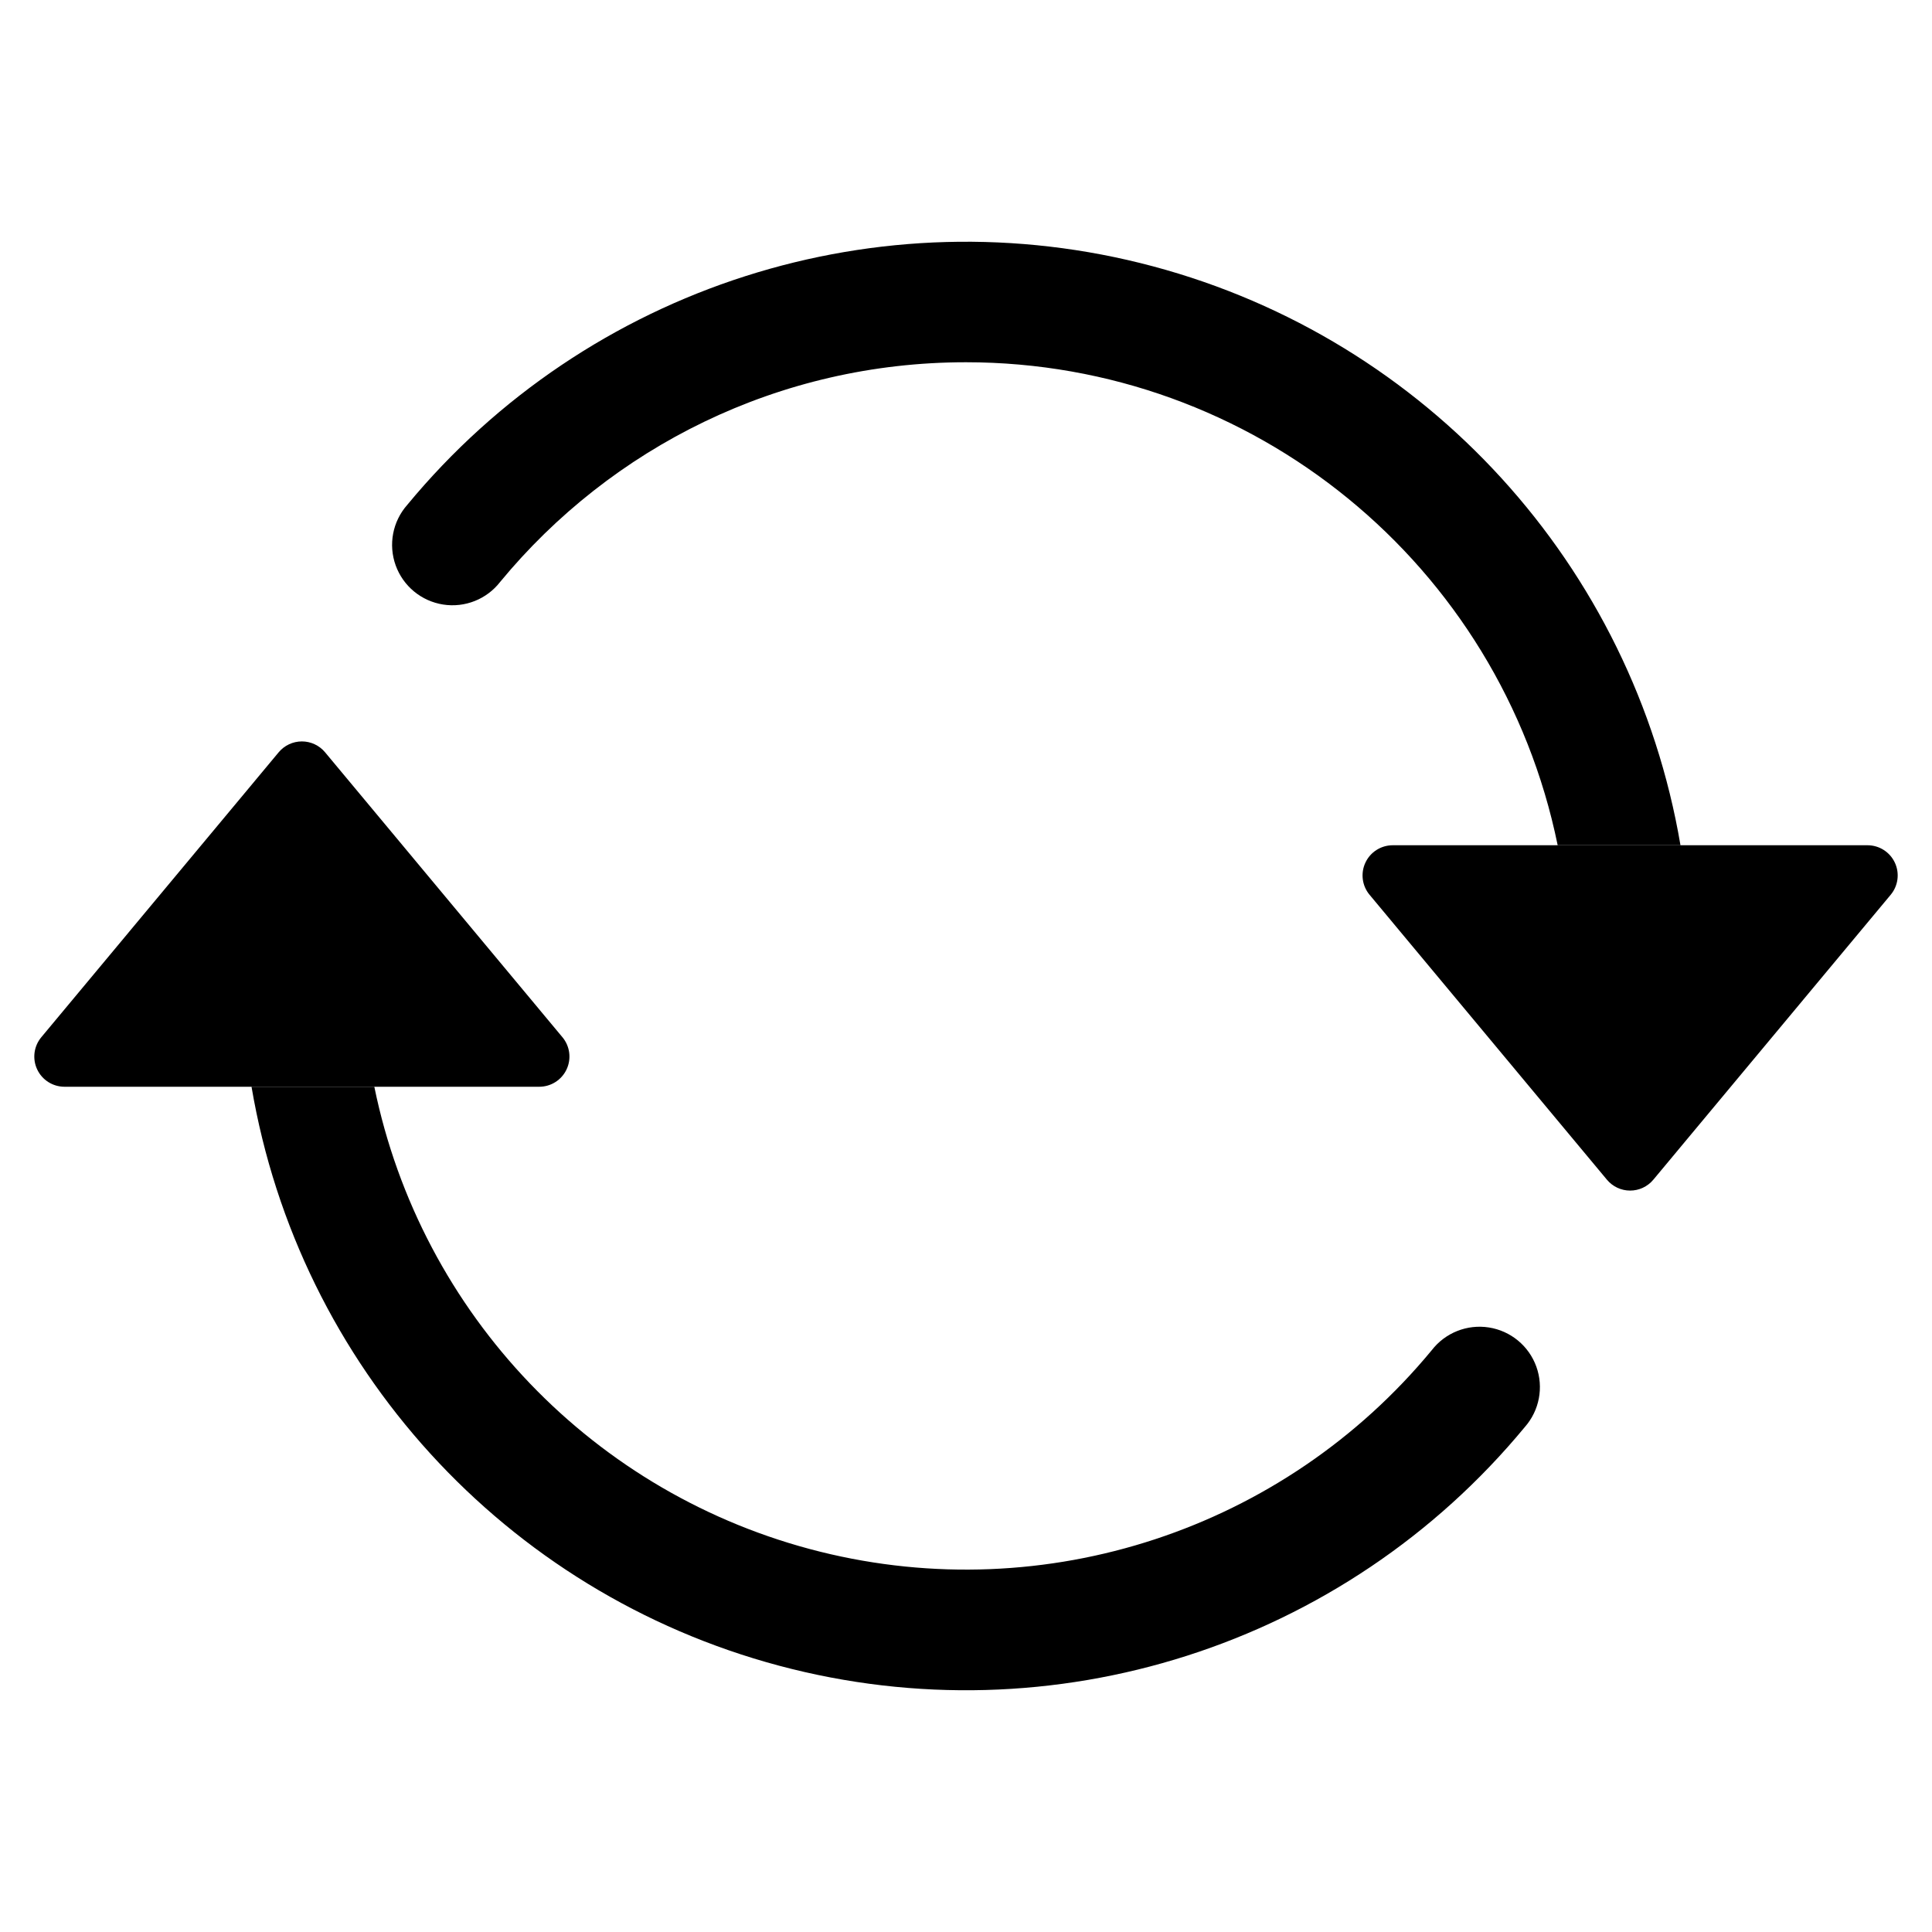
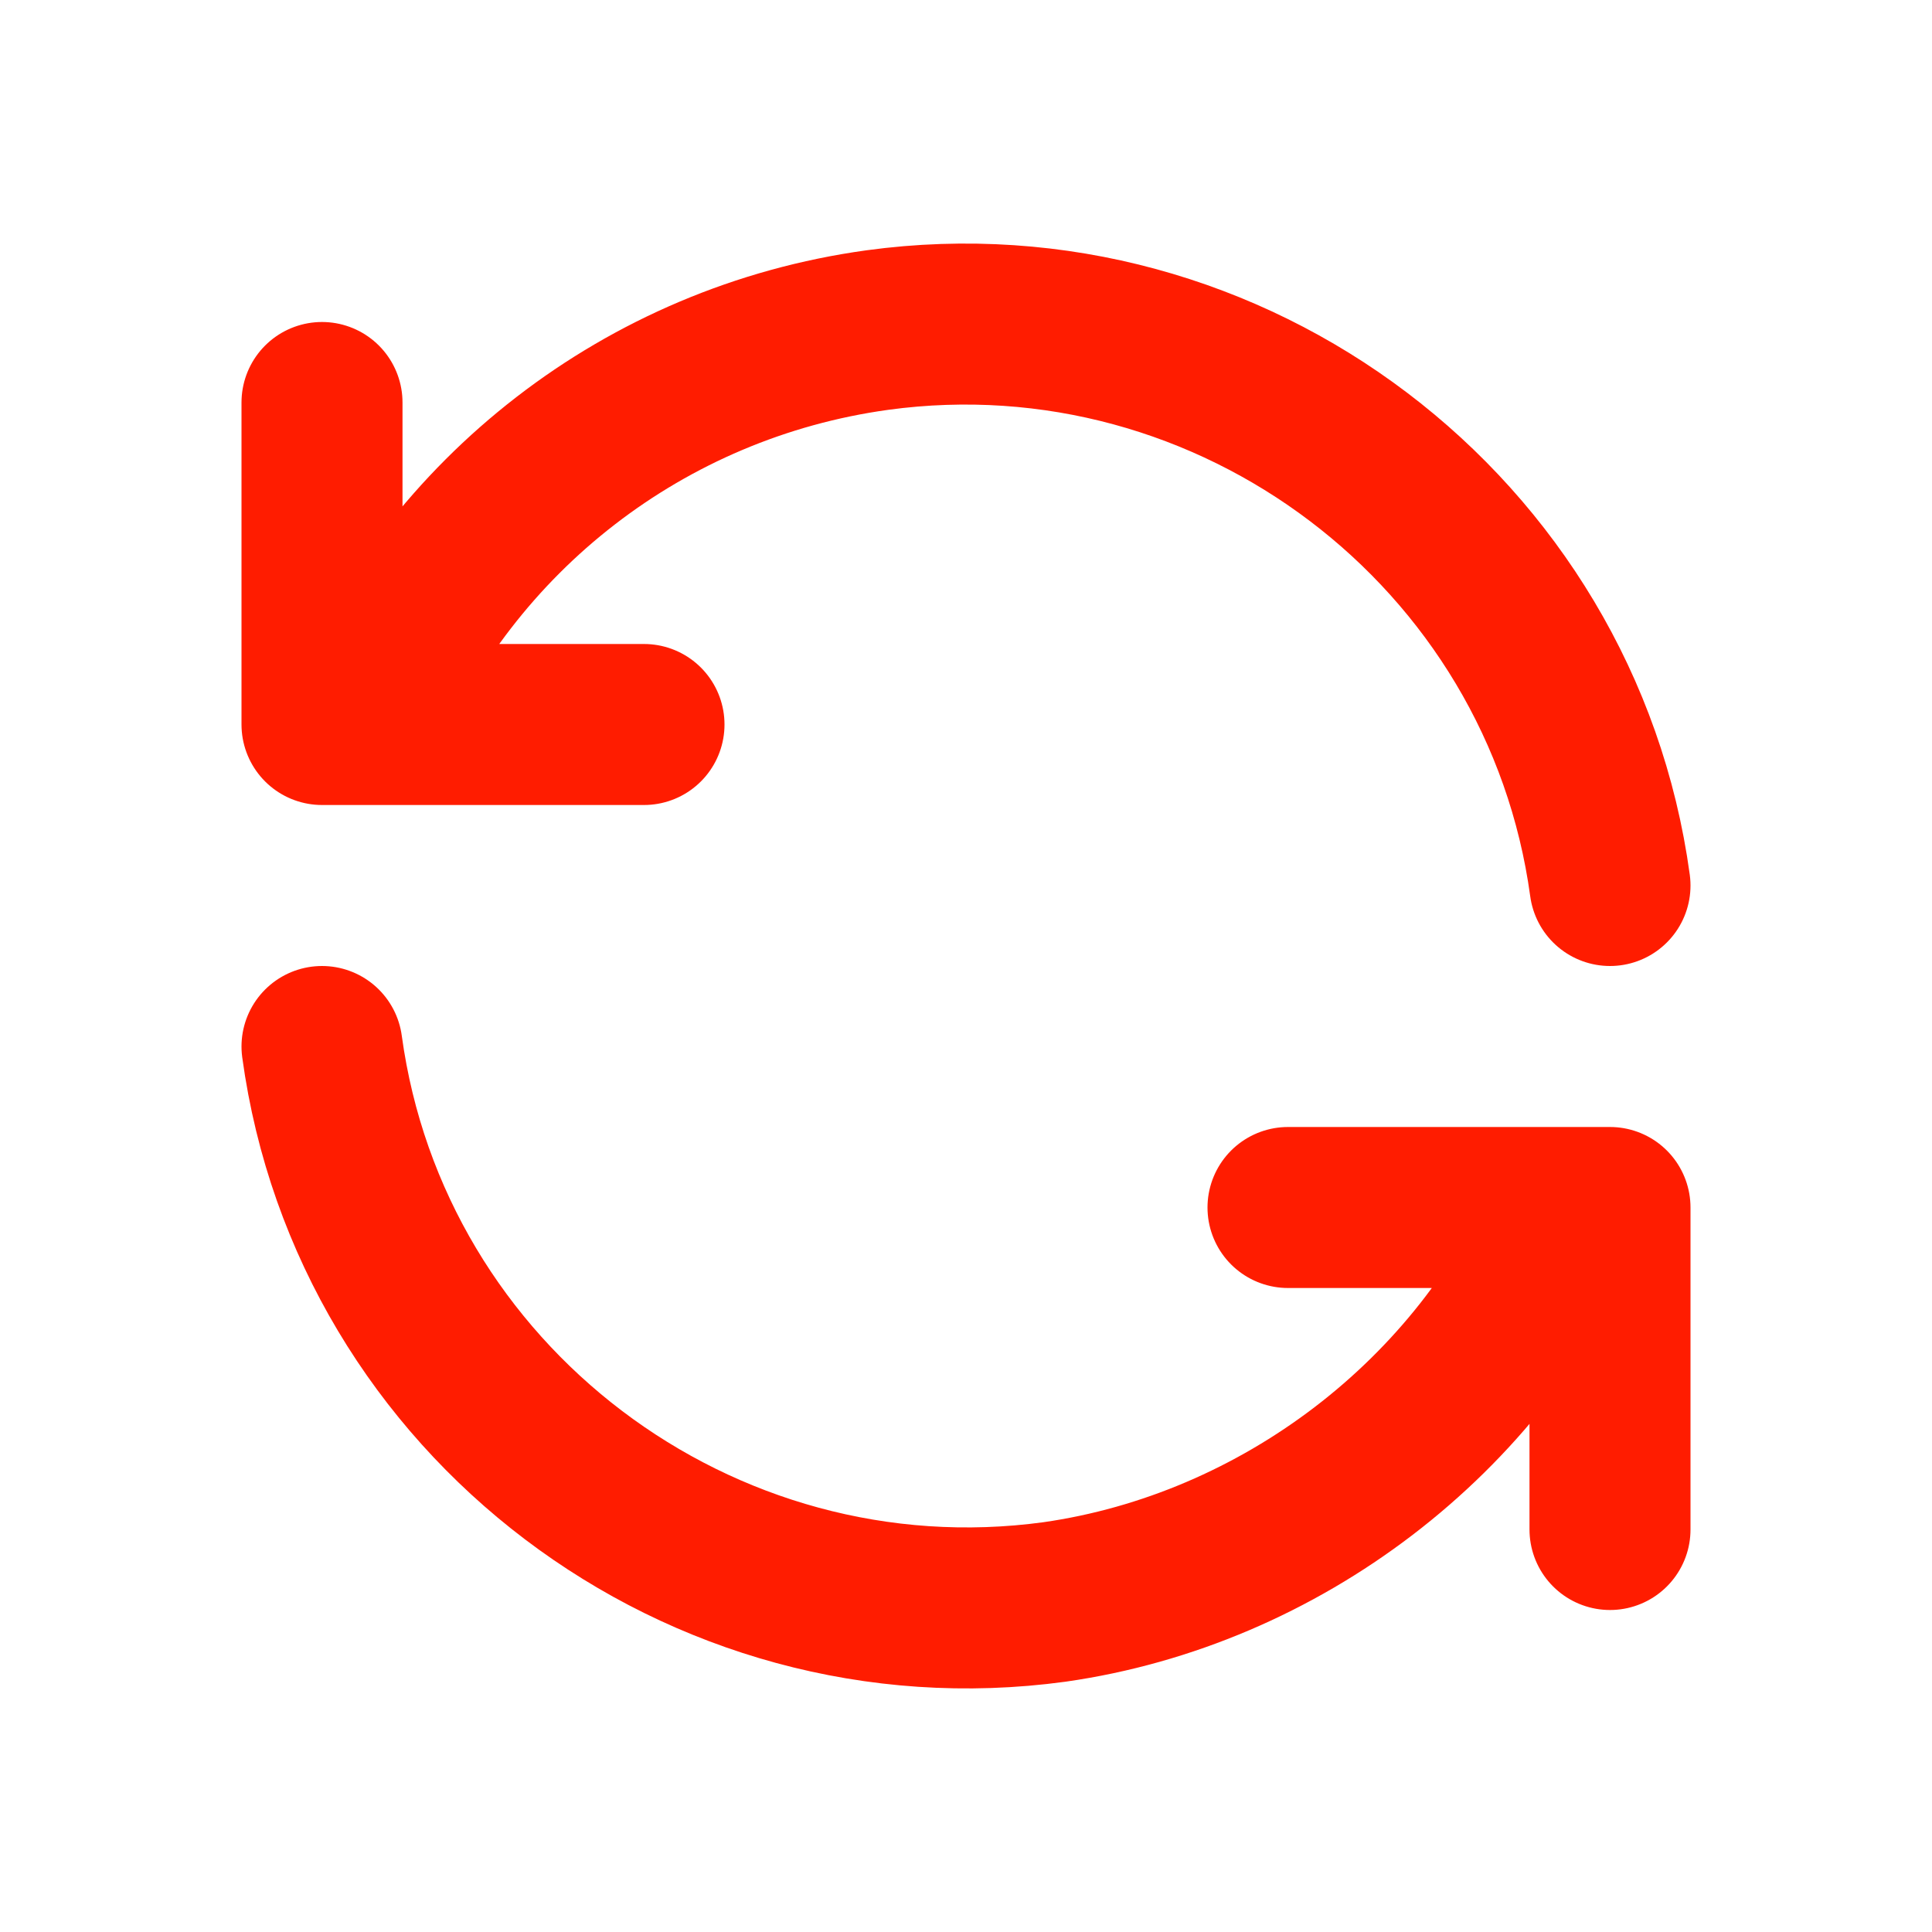
- <svg xmlns="http://www.w3.org/2000/svg" width="16" height="16" fill="currentColor" class="bi bi-arrow-repeat" viewBox="0 0 16 16">
-   <path d="M11.534 7h3.932a.25.25 0 0 1 .192.41l-1.966 2.36a.25.25 0 0 1-.384 0l-1.966-2.36a.25.25 0 0 1 .192-.41zm-11 2h3.932a.25.25 0 0 0 .192-.41L2.692 6.23a.25.25 0 0 0-.384 0L.342 8.59A.25.25 0 0 0 .534 9z" />
-   <path fill-rule="evenodd" d="M8 3c-1.552 0-2.94.707-3.857 1.818a.5.5 0 1 1-.771-.636A6.002 6.002 0 0 1 13.917 7H12.9A5.002 5.002 0 0 0 8 3zM3.1 9a5.002 5.002 0 0 0 8.757 2.182.5.5 0 1 1 .771.636A6.002 6.002 0 0 1 2.083 9H3.1z" />
+ <svg xmlns="http://www.w3.org/2000/svg" version="1.1" id="图层_1" x="0px" y="0px" viewBox="0 0 24 24" style="enable-background:new 0 0 24 24;" xml:space="preserve">
+   <style type="text/css">
+ 	.st0{fill:none;}
+ 	.st1{fill:none;stroke:#FF1C00;stroke-width:2;stroke-linecap:round;stroke-linejoin:round;}
+ </style>
+   <path class="st0" d="M0,0h24v24H0V0z" />
+   <path class="st1" d="M20,11c-0.6-4.4-4.7-7.5-9.1-6.9C8,4.5,5.6,6.4,4.5,9 M4,5v4h4" />
+   <path class="st1" d="M4,13c0.6,4.4,4.7,7.5,9.1,6.9c2.8-0.4,5.3-2.3,6.4-4.9 M20,19v-4h-4" />
</svg>
